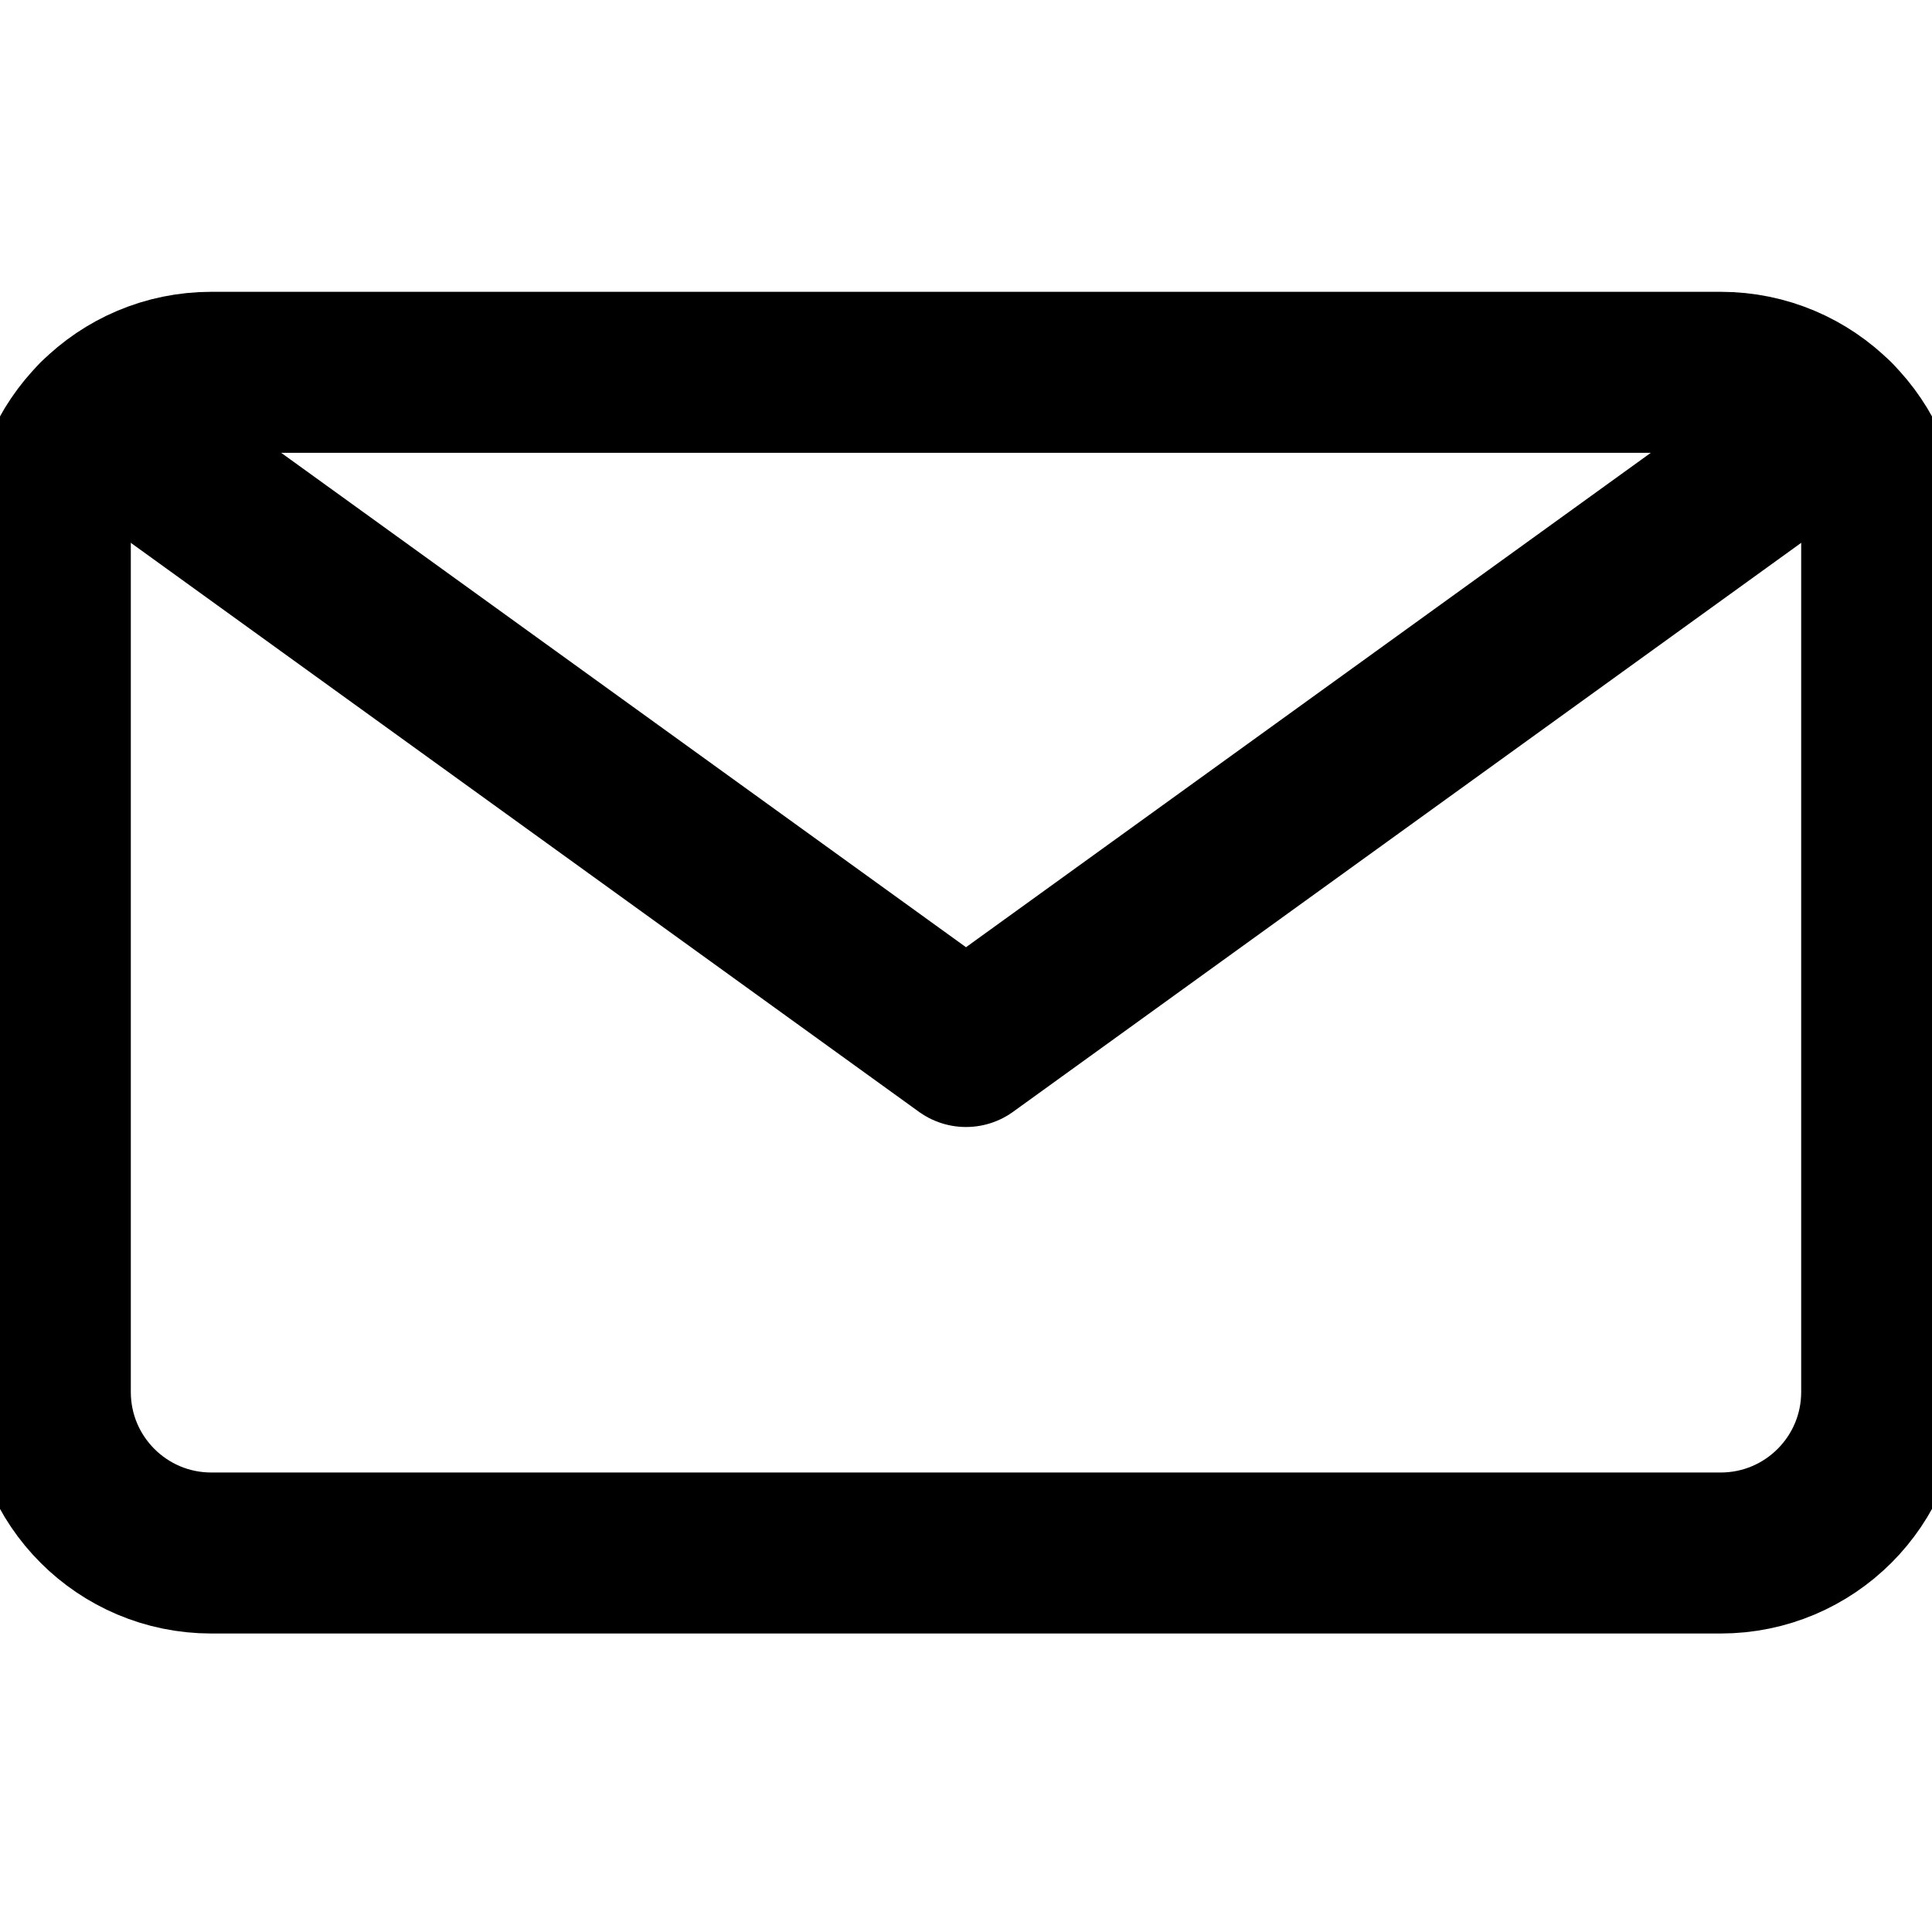
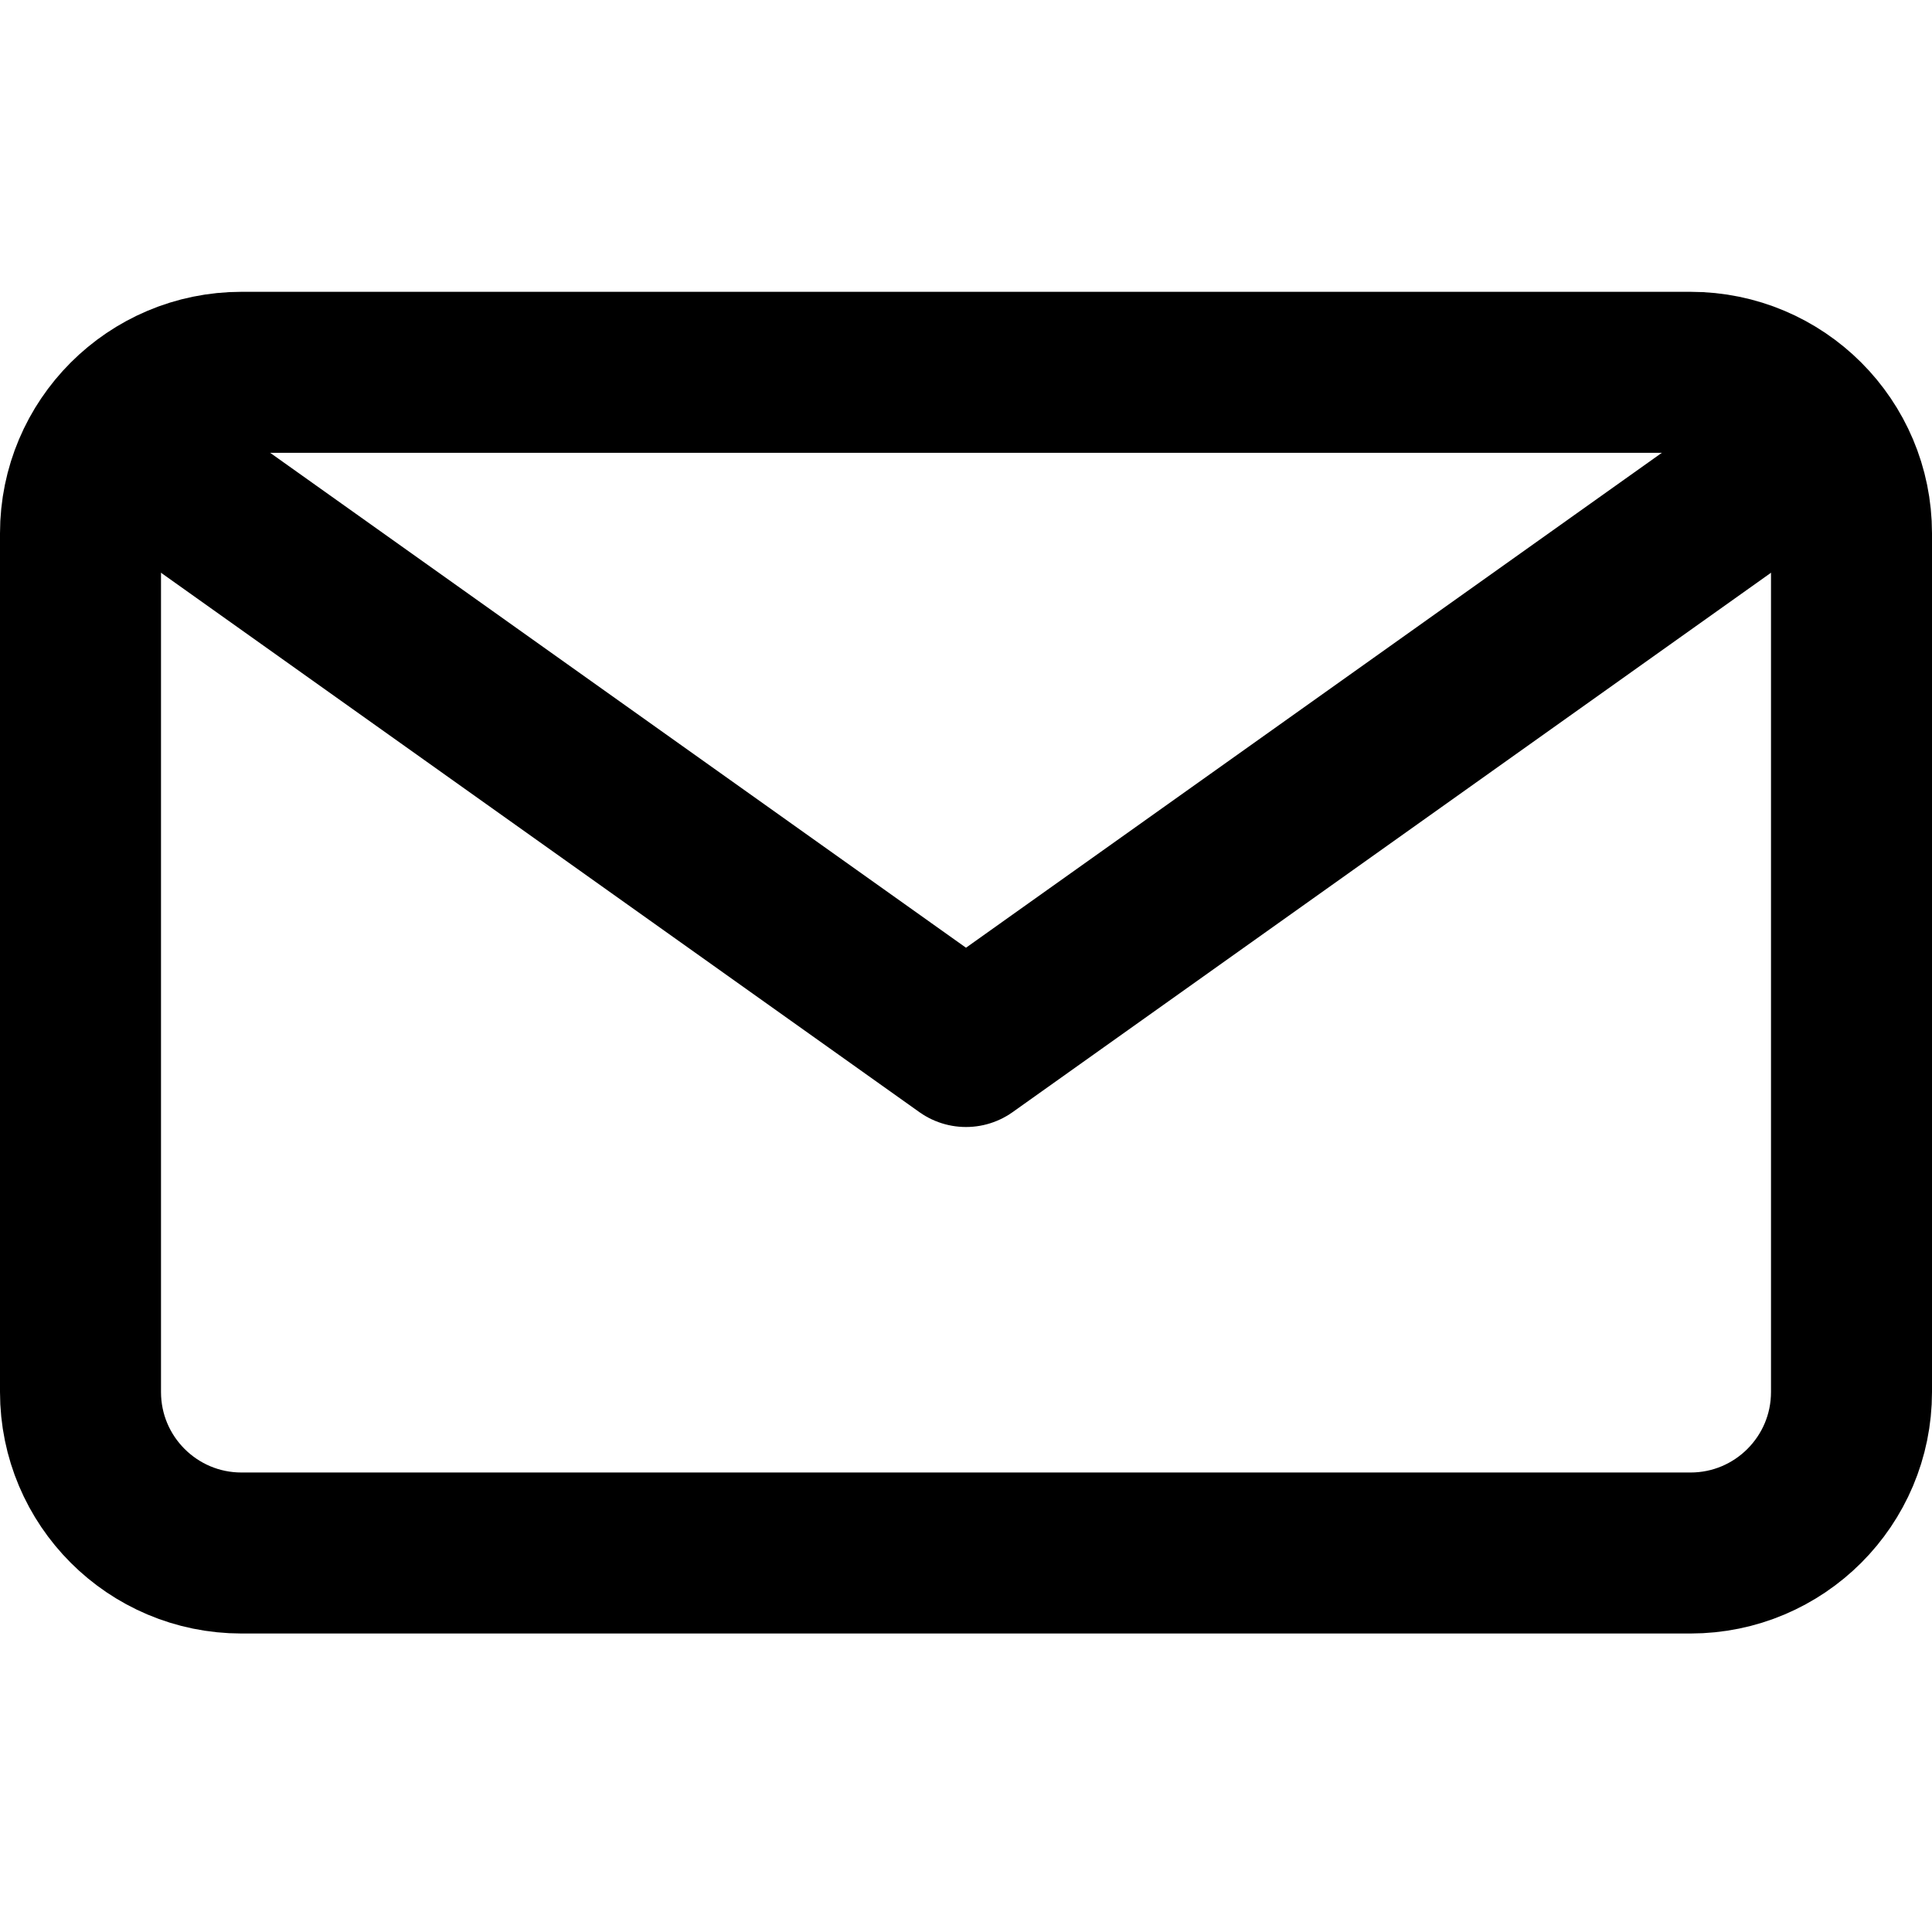
<svg xmlns="http://www.w3.org/2000/svg" width="100%" height="100%" viewBox="0 -4 24 24" fill="none" stroke="currentColor" stroke-width="2" stroke-linecap="round" stroke-linejoin="round" overflow="visible">
-   <rect x="0.625" y="0.625" width="22.75" height="14.667" rx="2" />
-   <path d="M1.211 1.211L12 9L22.789 1.211" />
+   <rect x="1" y="0.625" width="22" height="14.667" rx="2" />
+   <path d="M1.611 1.611L12 9L22.389 1.611" />
</svg>
